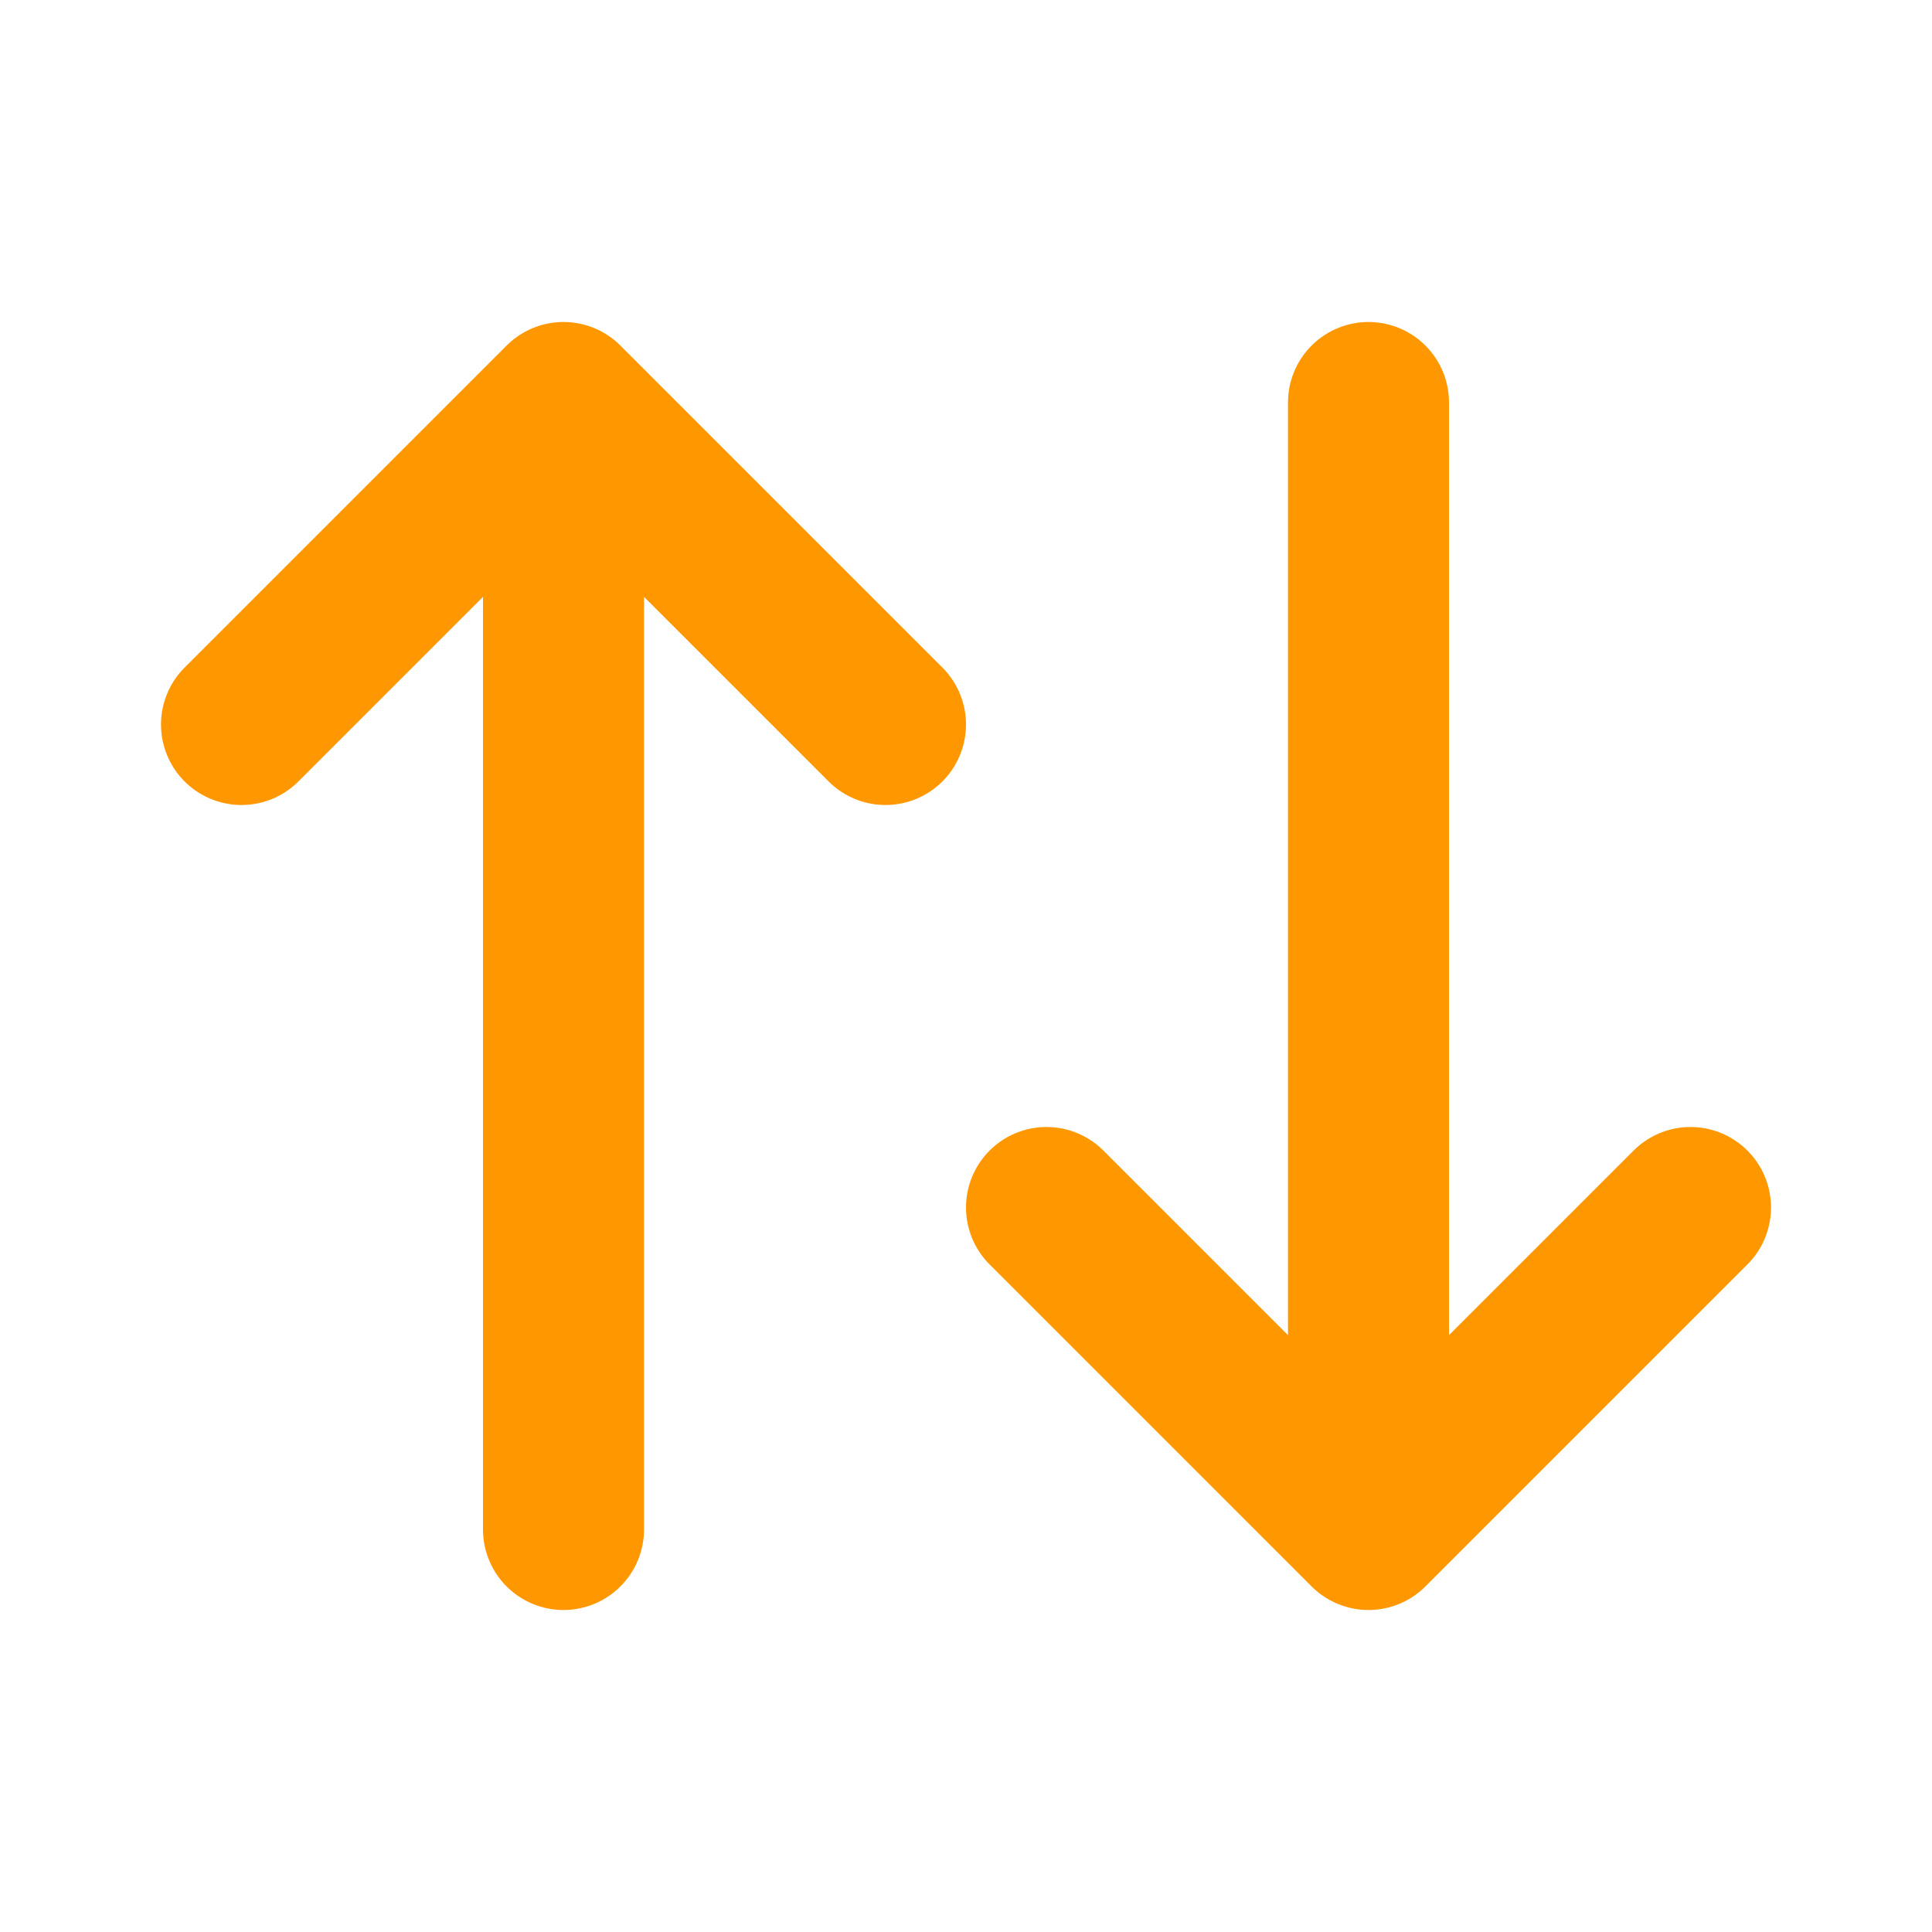
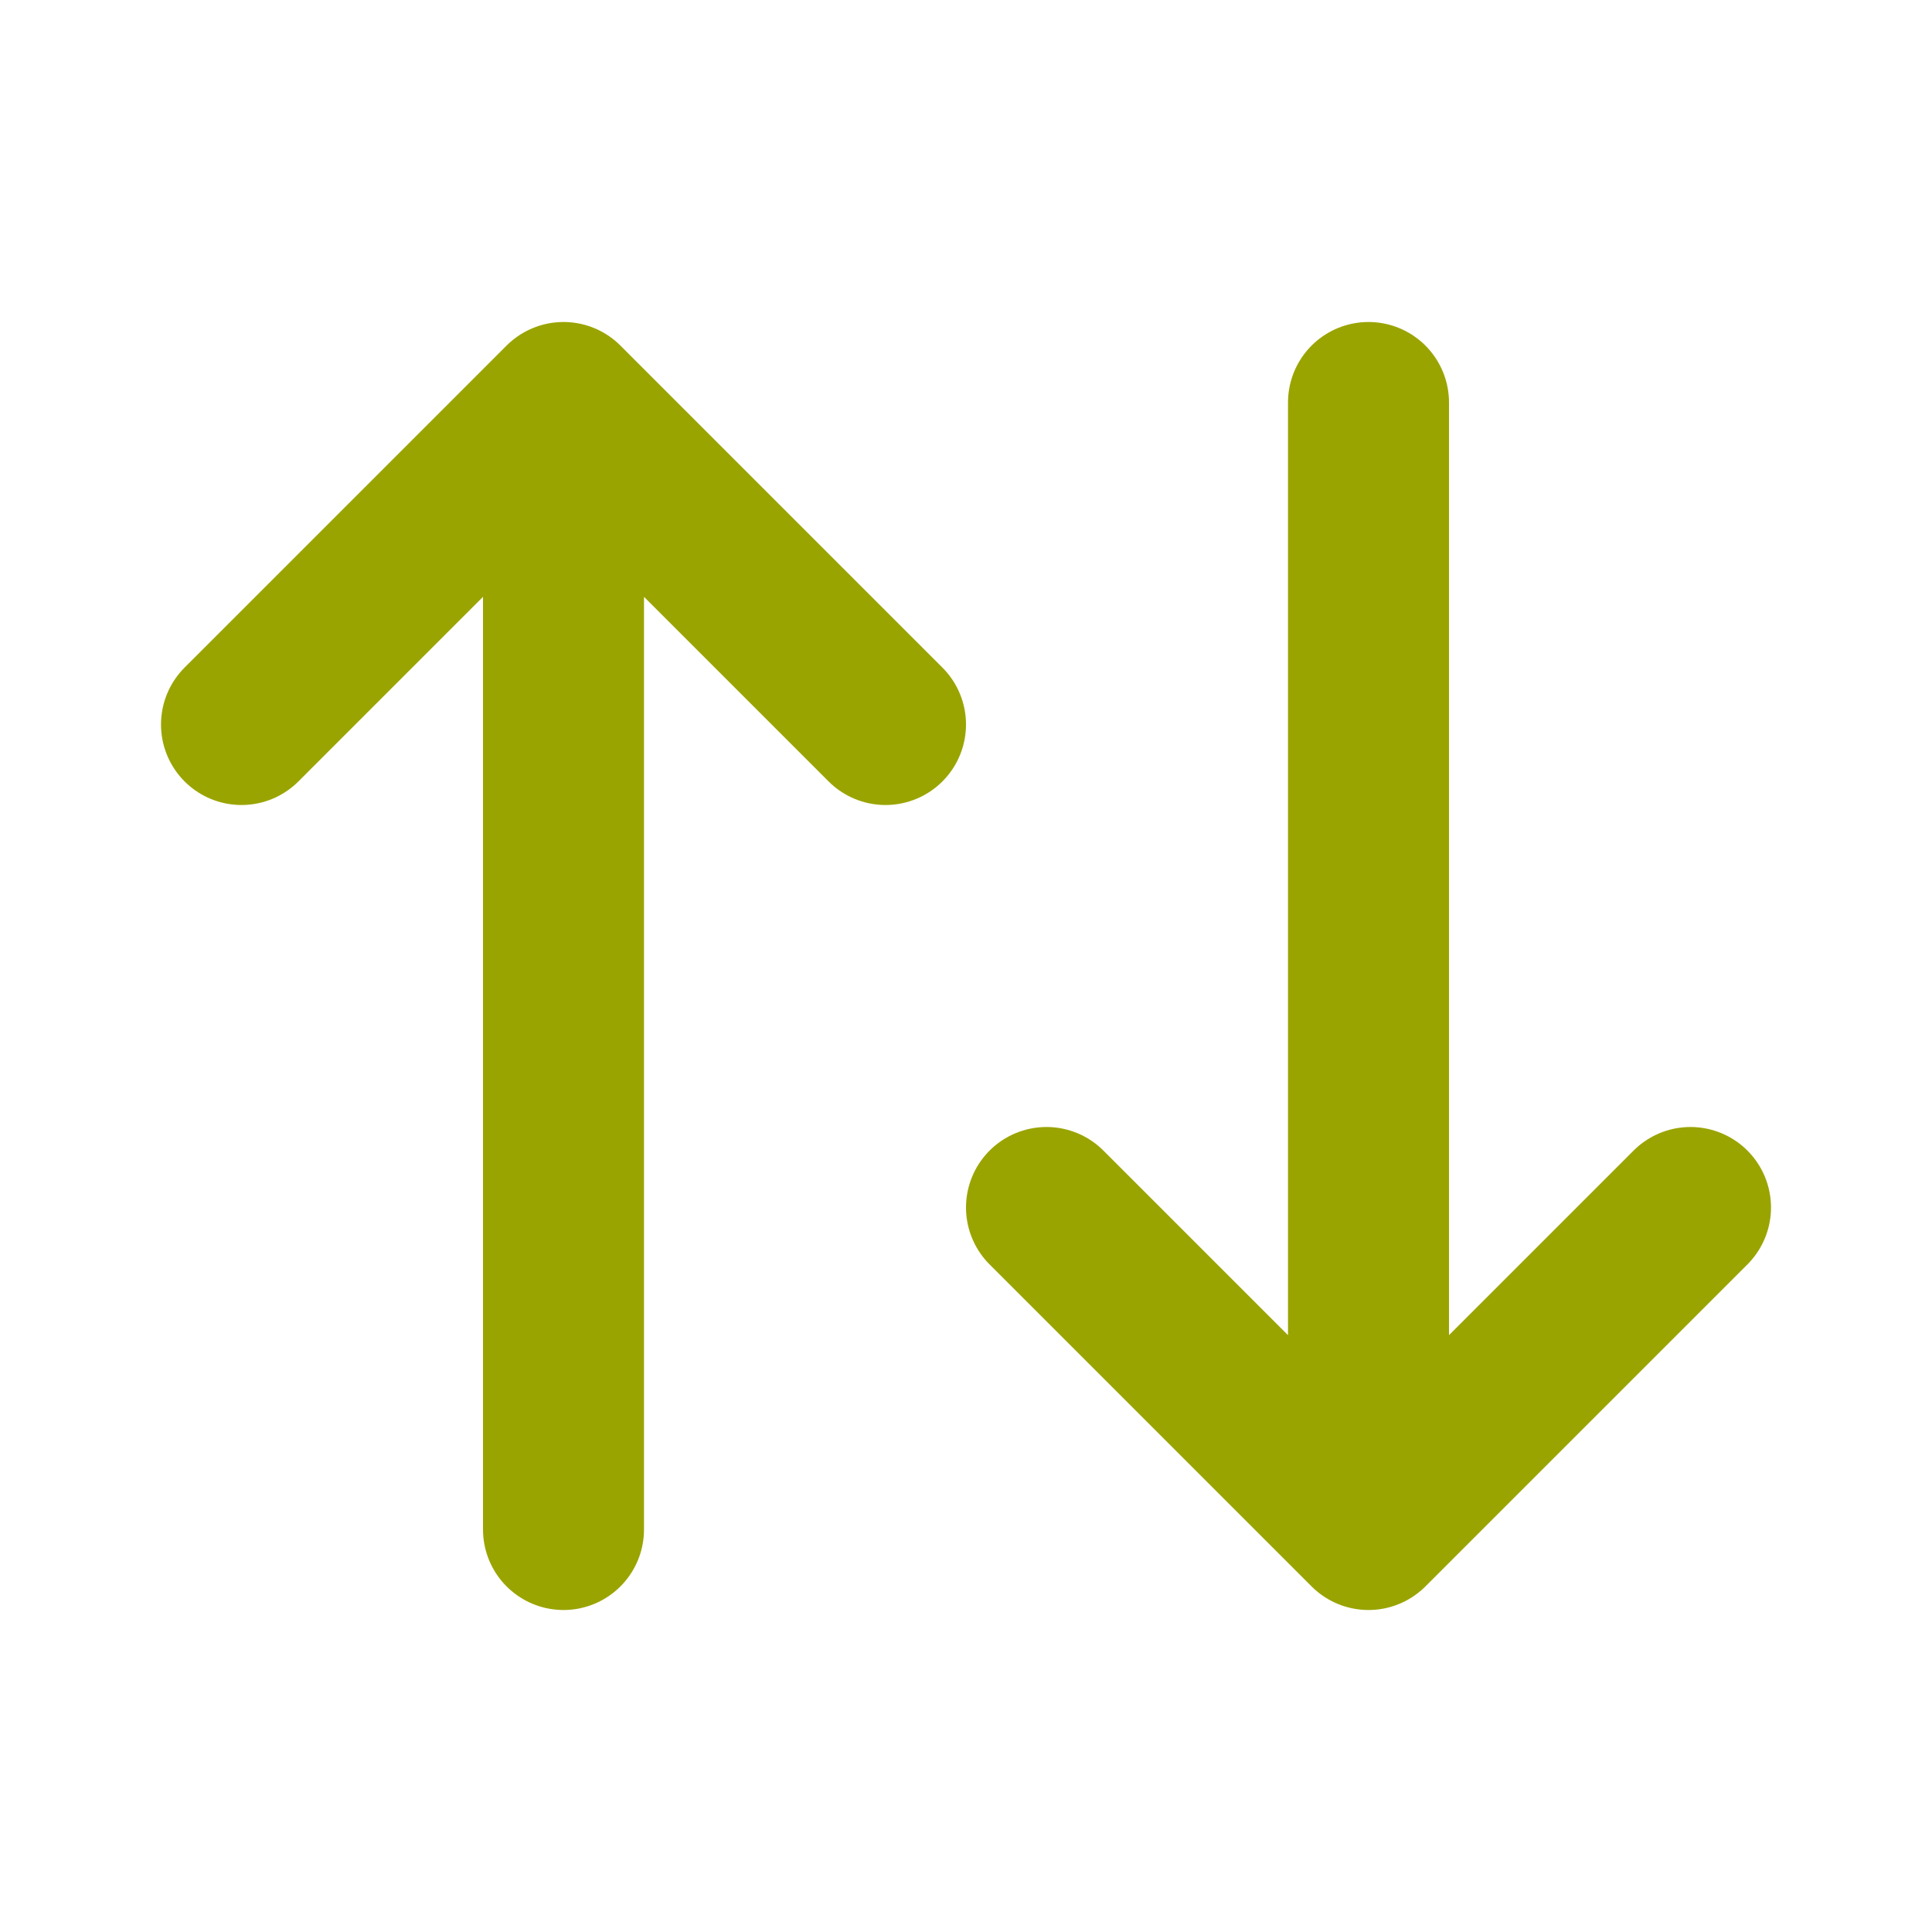
- <svg xmlns="http://www.w3.org/2000/svg" class="icon icon-tabler icon-tabler-arrows-sort" width="16" height="16" viewBox="0 0 24 24" stroke-width="2" stroke="#FF9800" fill="none" stroke-linecap="round" stroke-linejoin="round">
+ <svg xmlns="http://www.w3.org/2000/svg" class="icon icon-tabler icon-tabler-arrows-sort" width="16" height="16" viewBox="0 0 24 24" stroke-width="2" stroke="#9AA400" fill="none" stroke-linecap="round" stroke-linejoin="round">
  <path stroke="none" d="M0 0h24v24H0z" />
  <path d="M3 9l4-4l4 4m-4 -4v14" />
  <path d="M21 15l-4 4l-4-4m4 4v-14" />
</svg>
